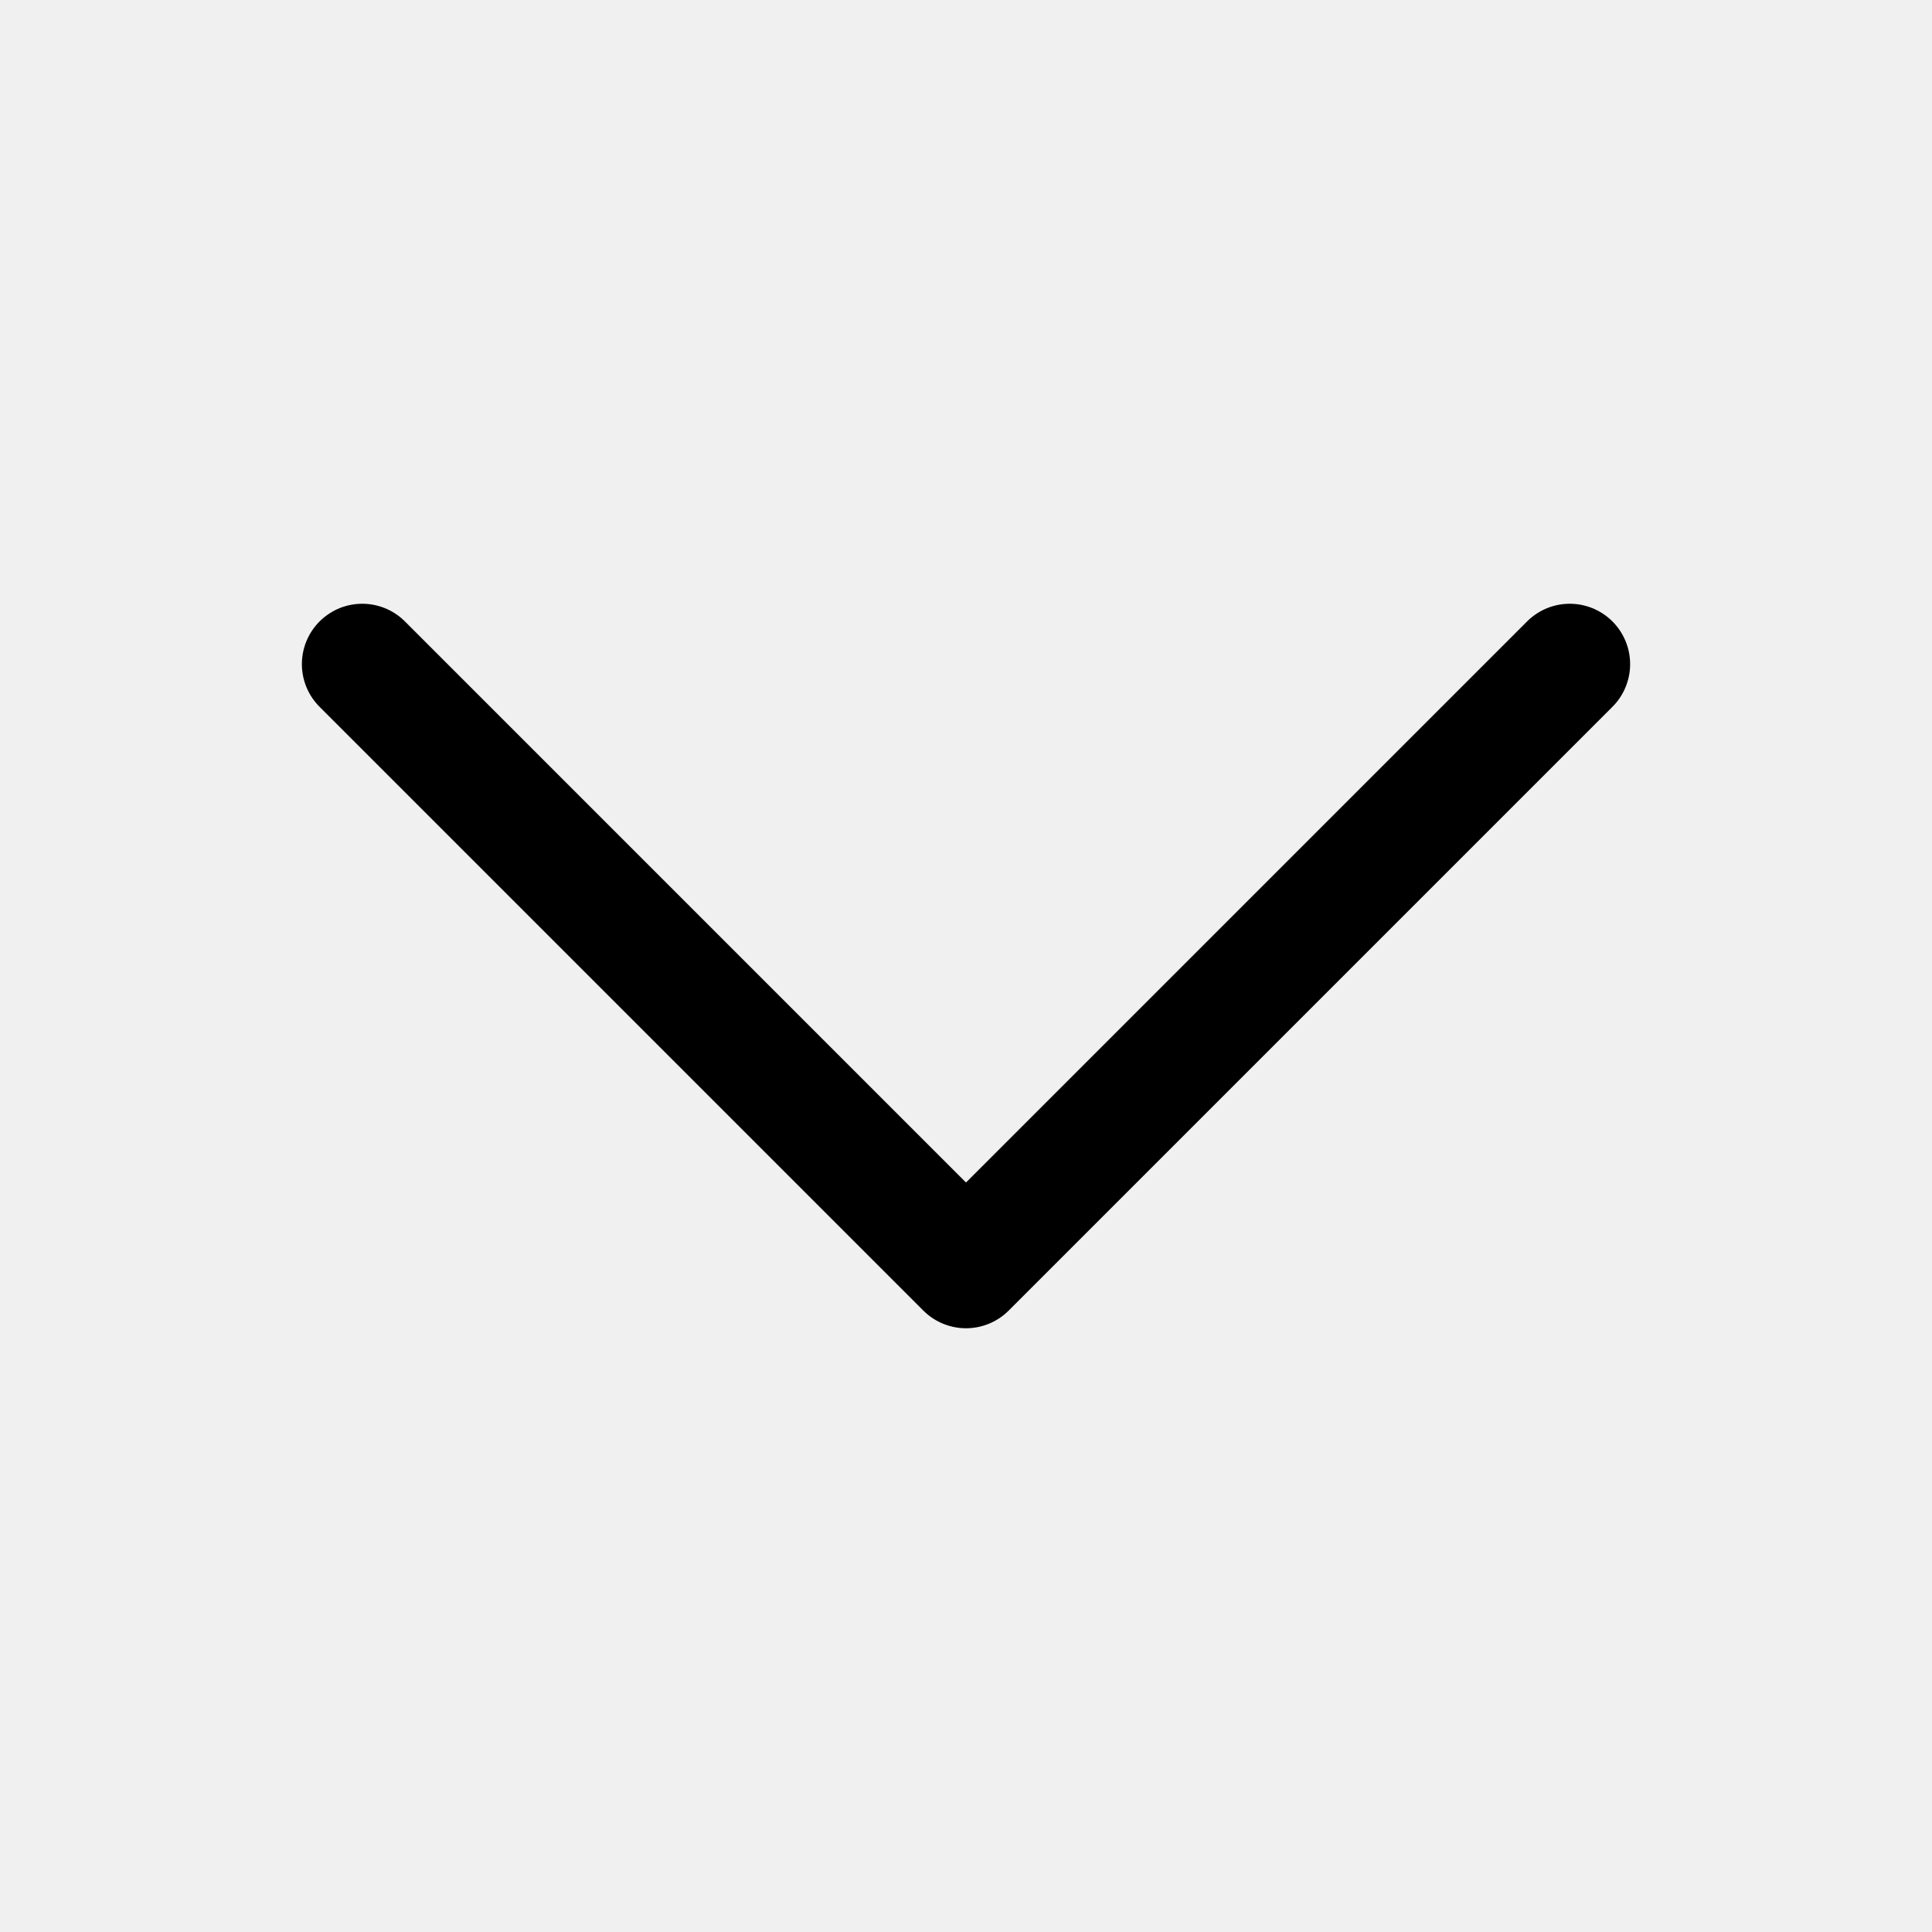
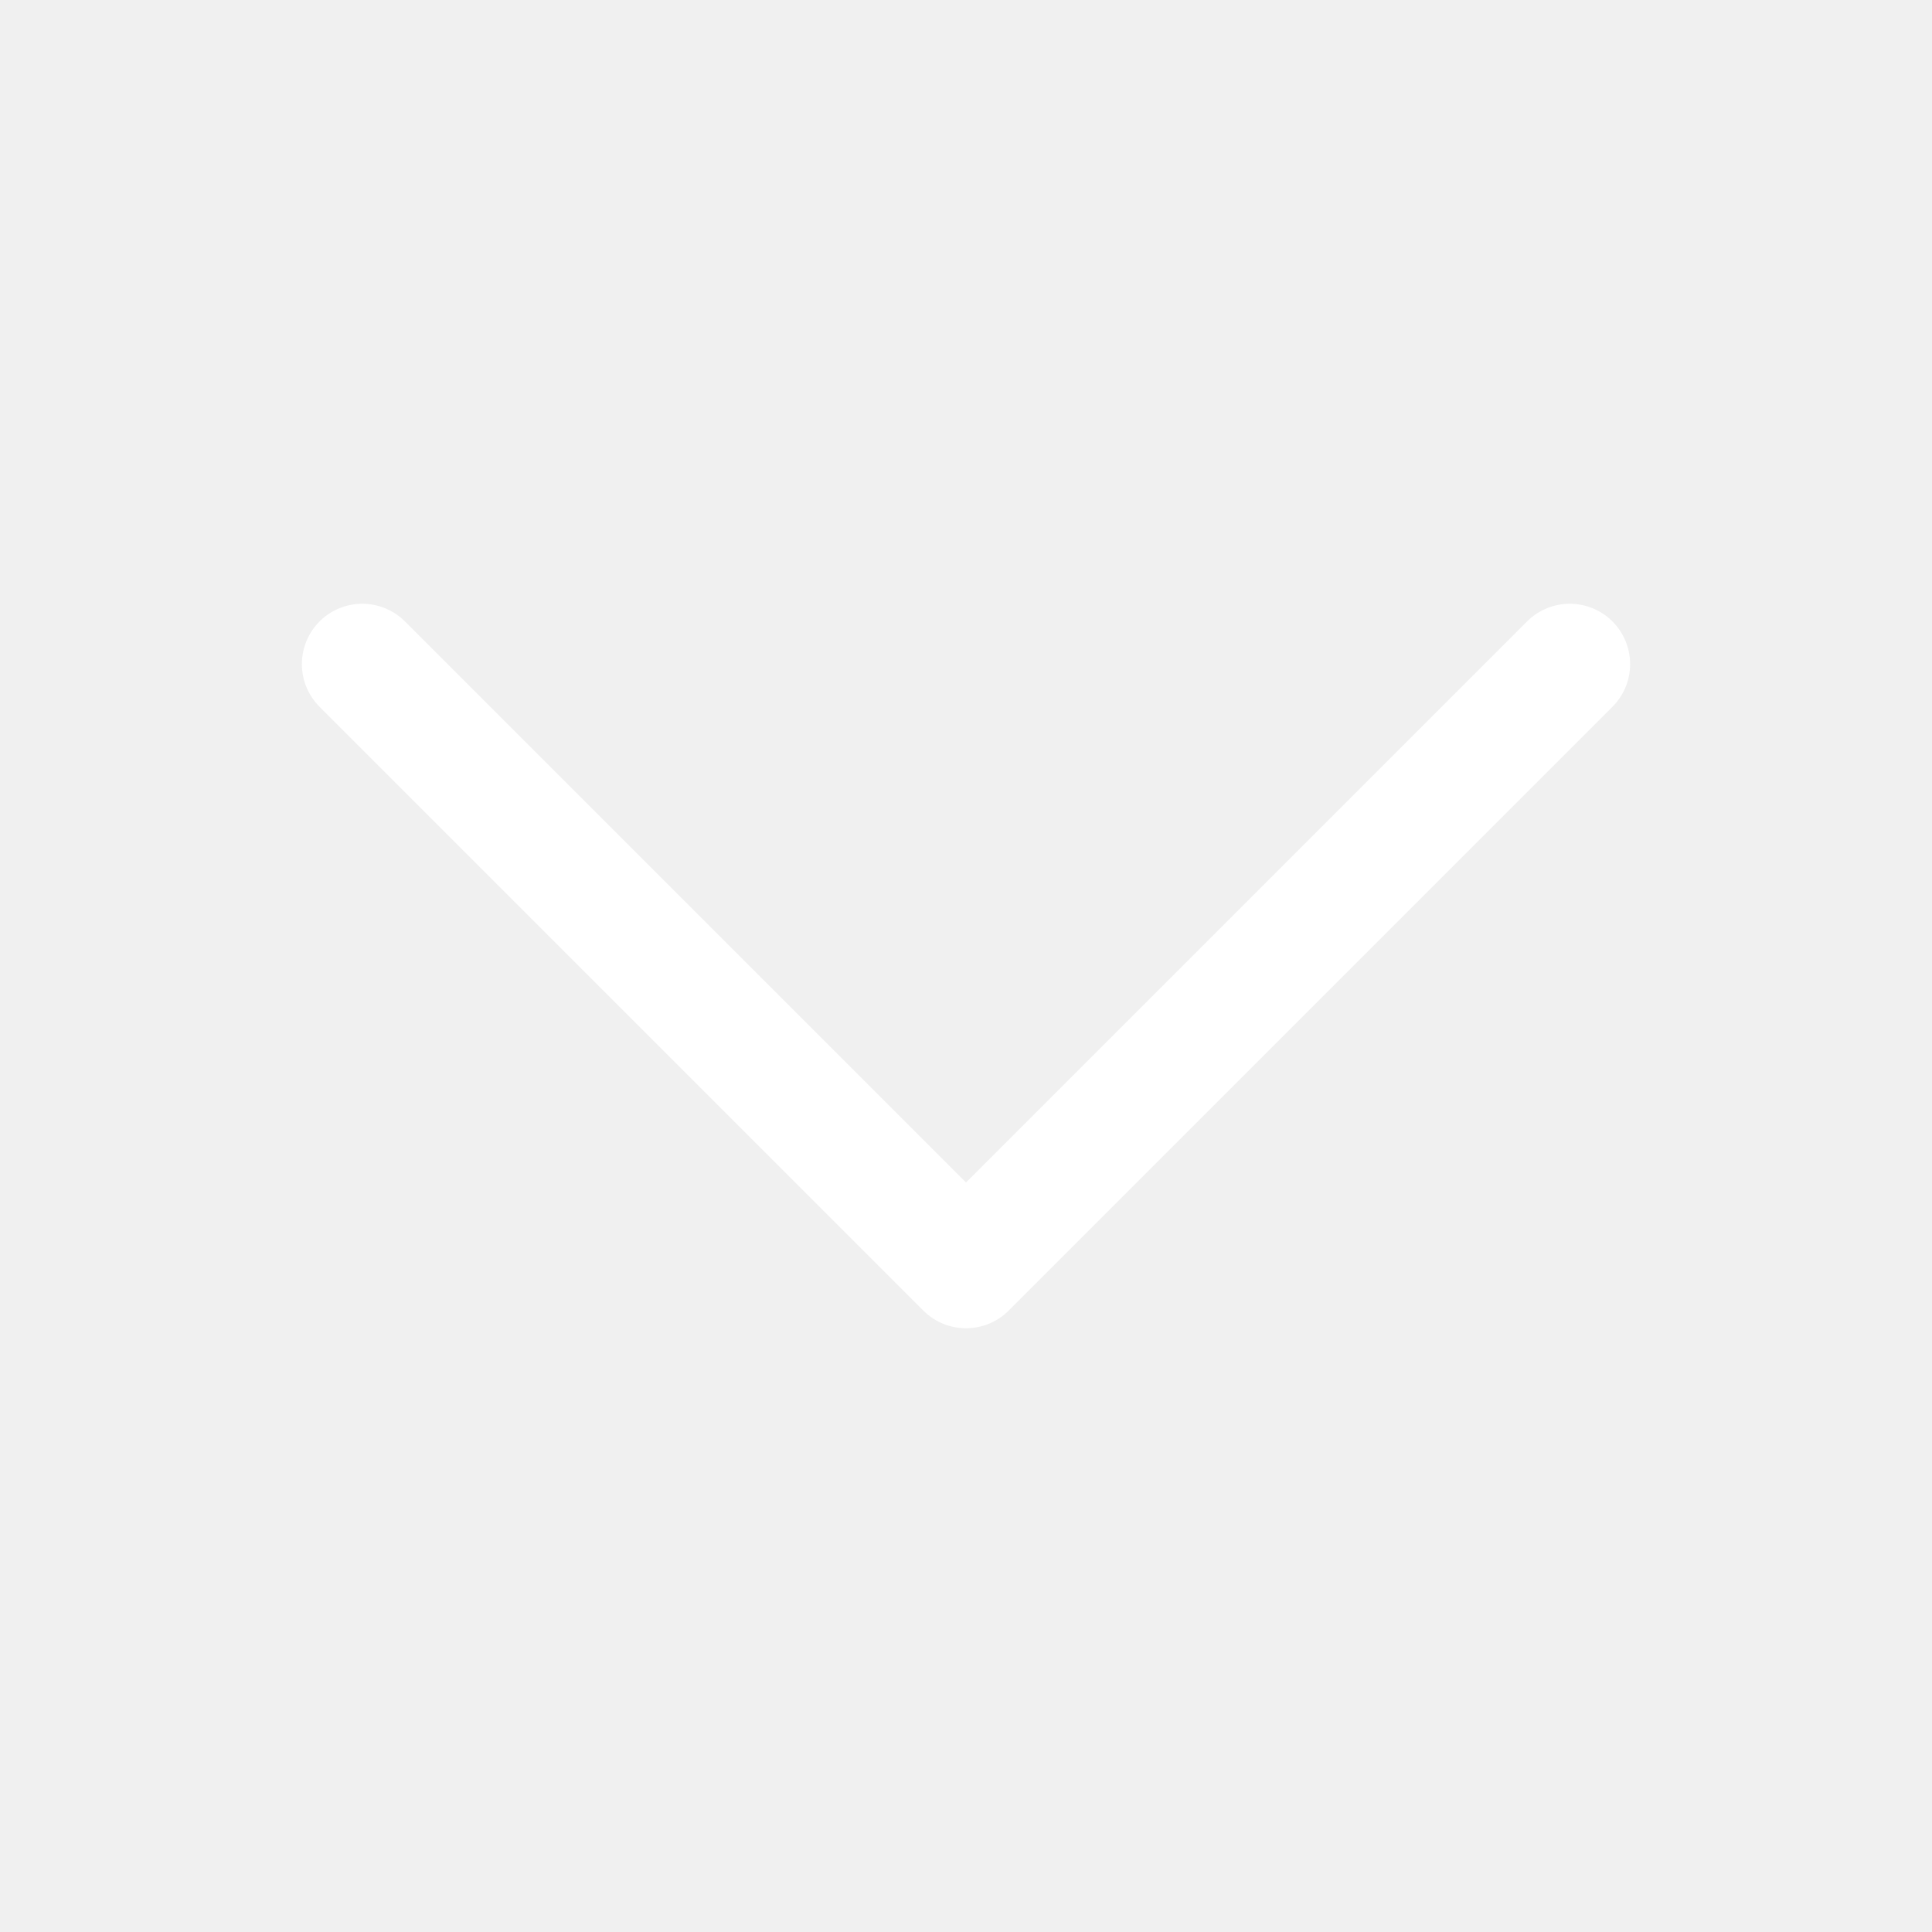
- <svg xmlns="http://www.w3.org/2000/svg" fill="none" viewBox="0 0 24 24" stroke-width="1.5" stroke="currentColor" class="w-6 h-6">
+ <svg xmlns="http://www.w3.org/2000/svg" fill="none" viewBox="0 0 24 24" stroke-width="1.5" stroke="#ffffff" class="w-6 h-6">
  <path stroke-linecap="round" stroke-linejoin="round" d="M19.5 8.25l-7.5 7.5-7.5-7.5" />
</svg>
